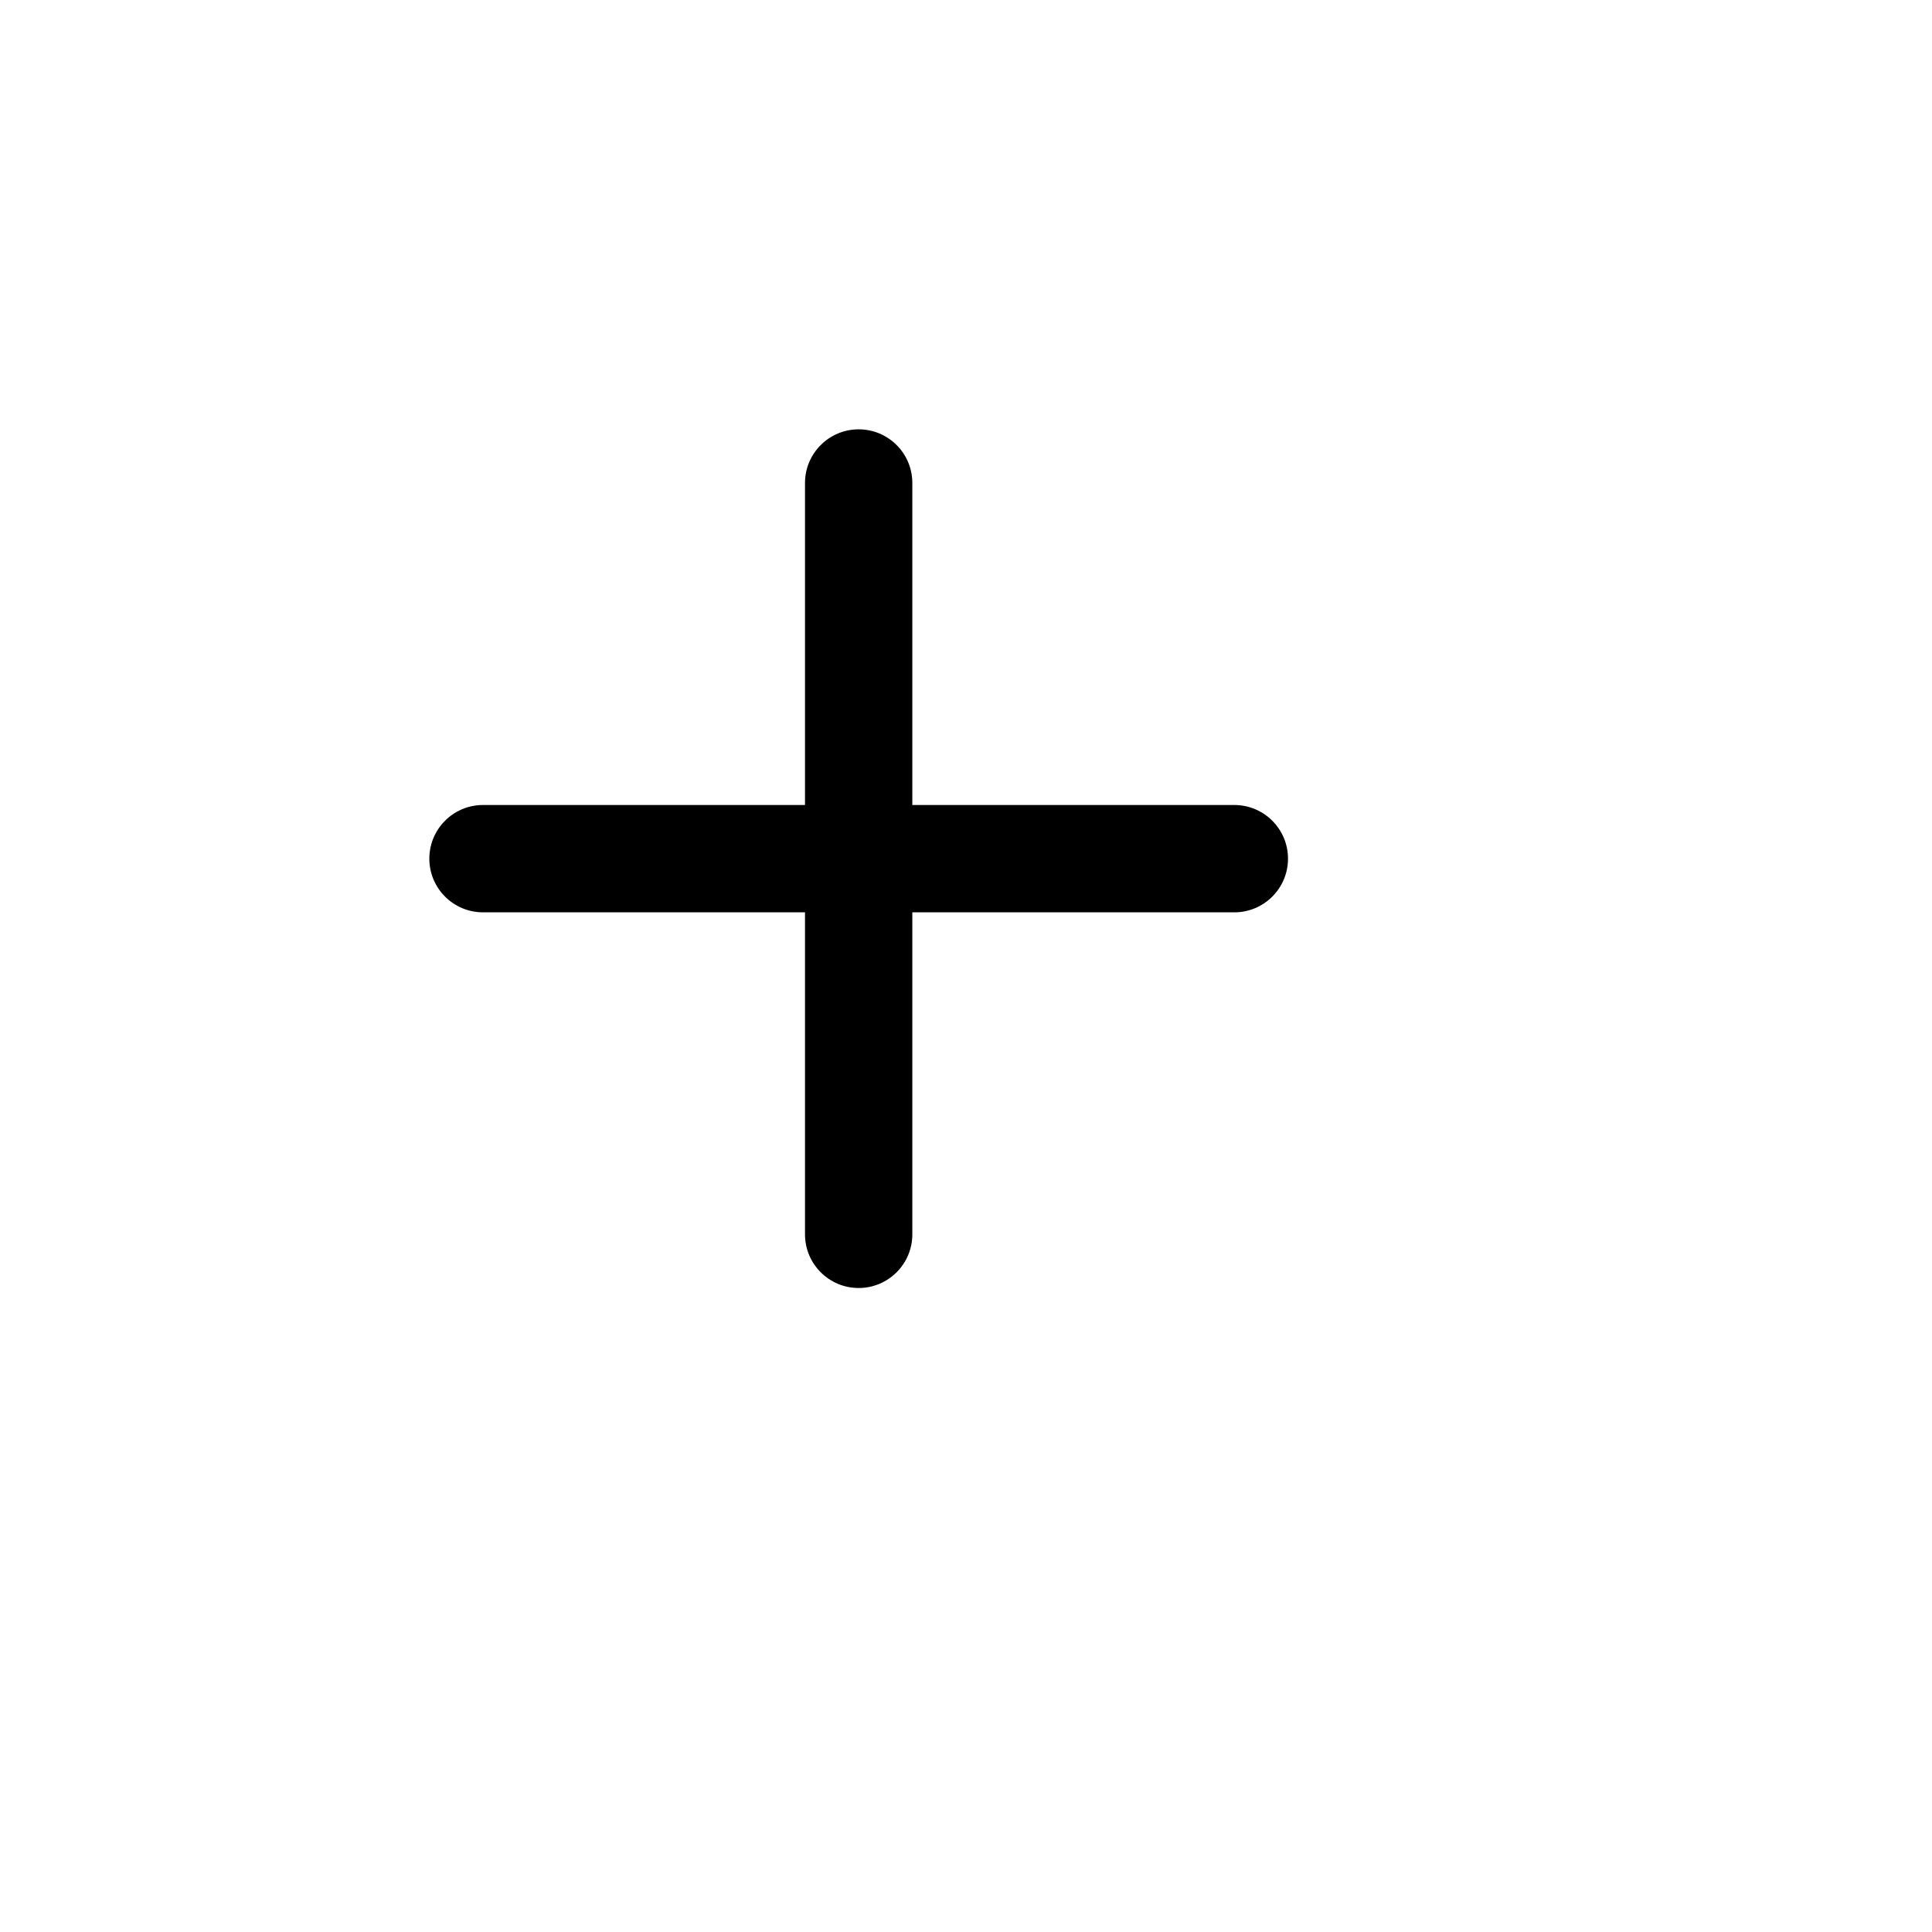
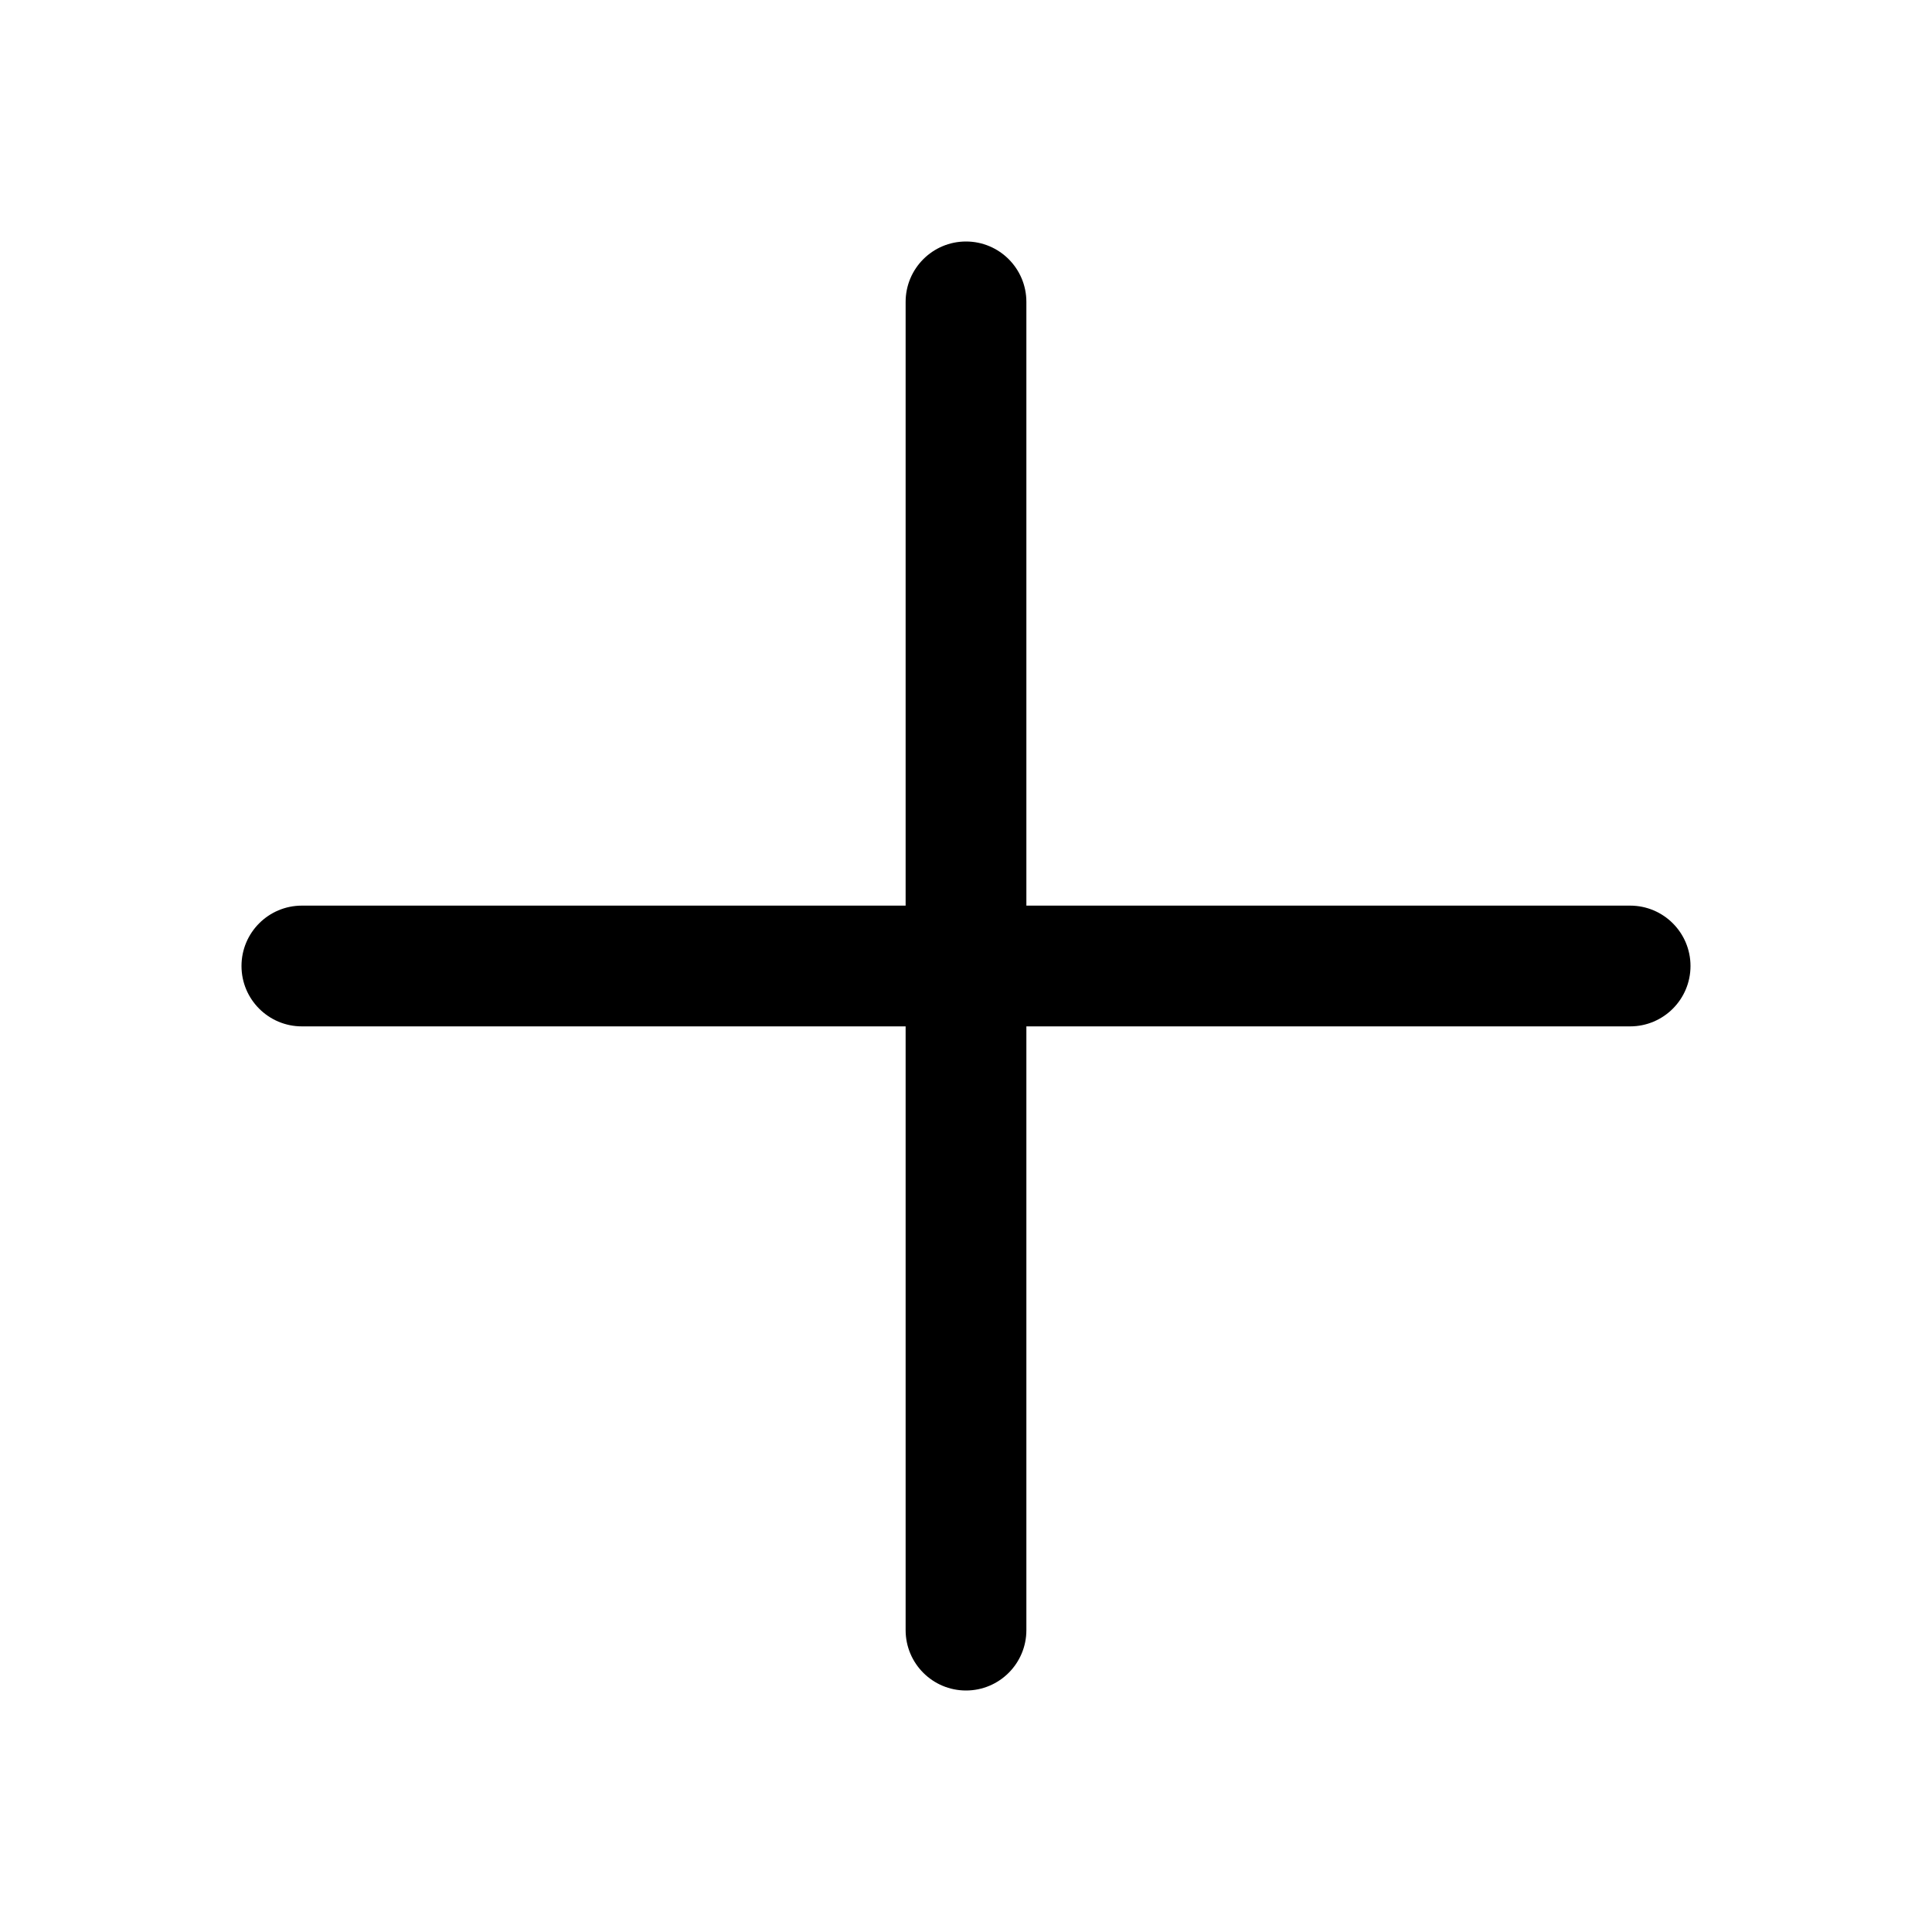
- <svg xmlns="http://www.w3.org/2000/svg" width="18" height="18" fill="currentColor" class="bi bi-plus" viewBox="0 0 18 18">
-   <path d="M8 4a.5.5 0 0 1 .5.5v3h3a.5.5 0 0 1 0 1h-3v3a.5.5 0 0 1-1 0v-3h-3a.5.5 0 0 1 0-1h3v-3A.5.5 0 0 1 8 4" />
+ <svg xmlns="http://www.w3.org/2000/svg" width="16" height="16" fill="currentColor" class="bi bi-plus-lg" viewBox="0 0 16 16">
+   <path fill-rule="evenodd" d="M8 2a.5.5 0 0 1 .5.5v5h5a.5.5 0 0 1 0 1h-5v5a.5.5 0 0 1-1 0v-5h-5a.5.5 0 0 1 0-1h5v-5A.5.5 0 0 1 8 2" />
</svg>
